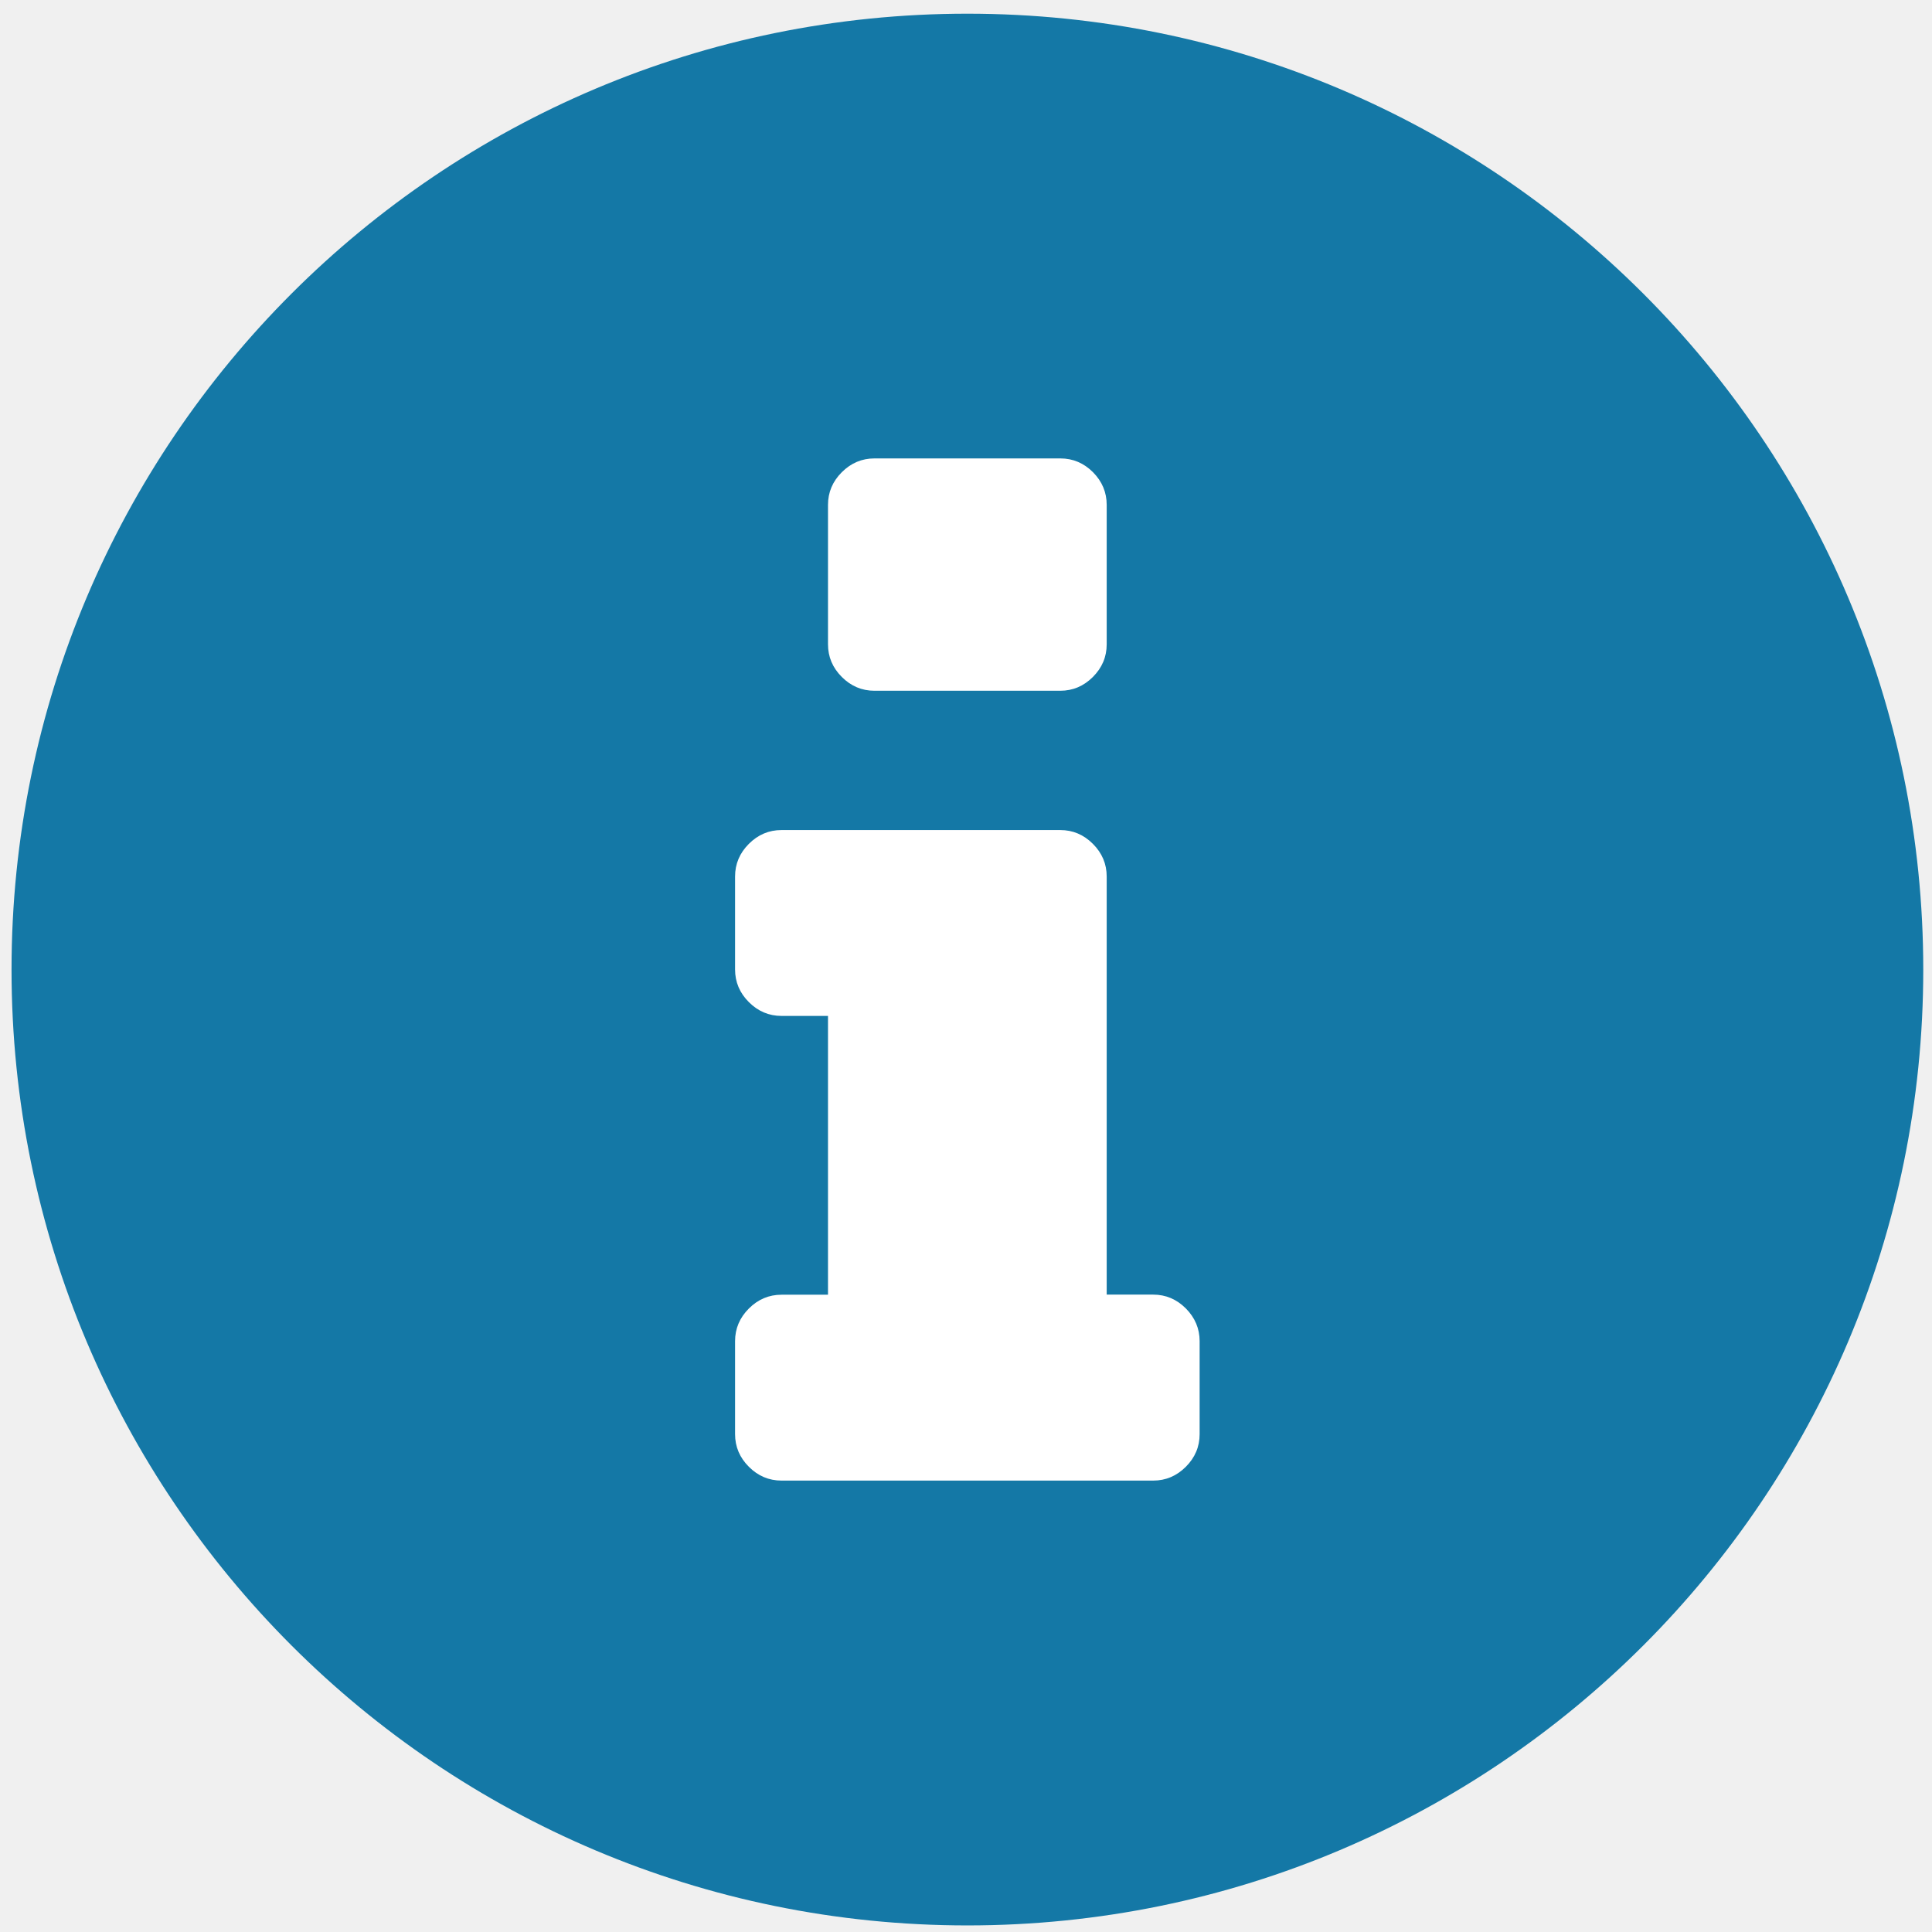
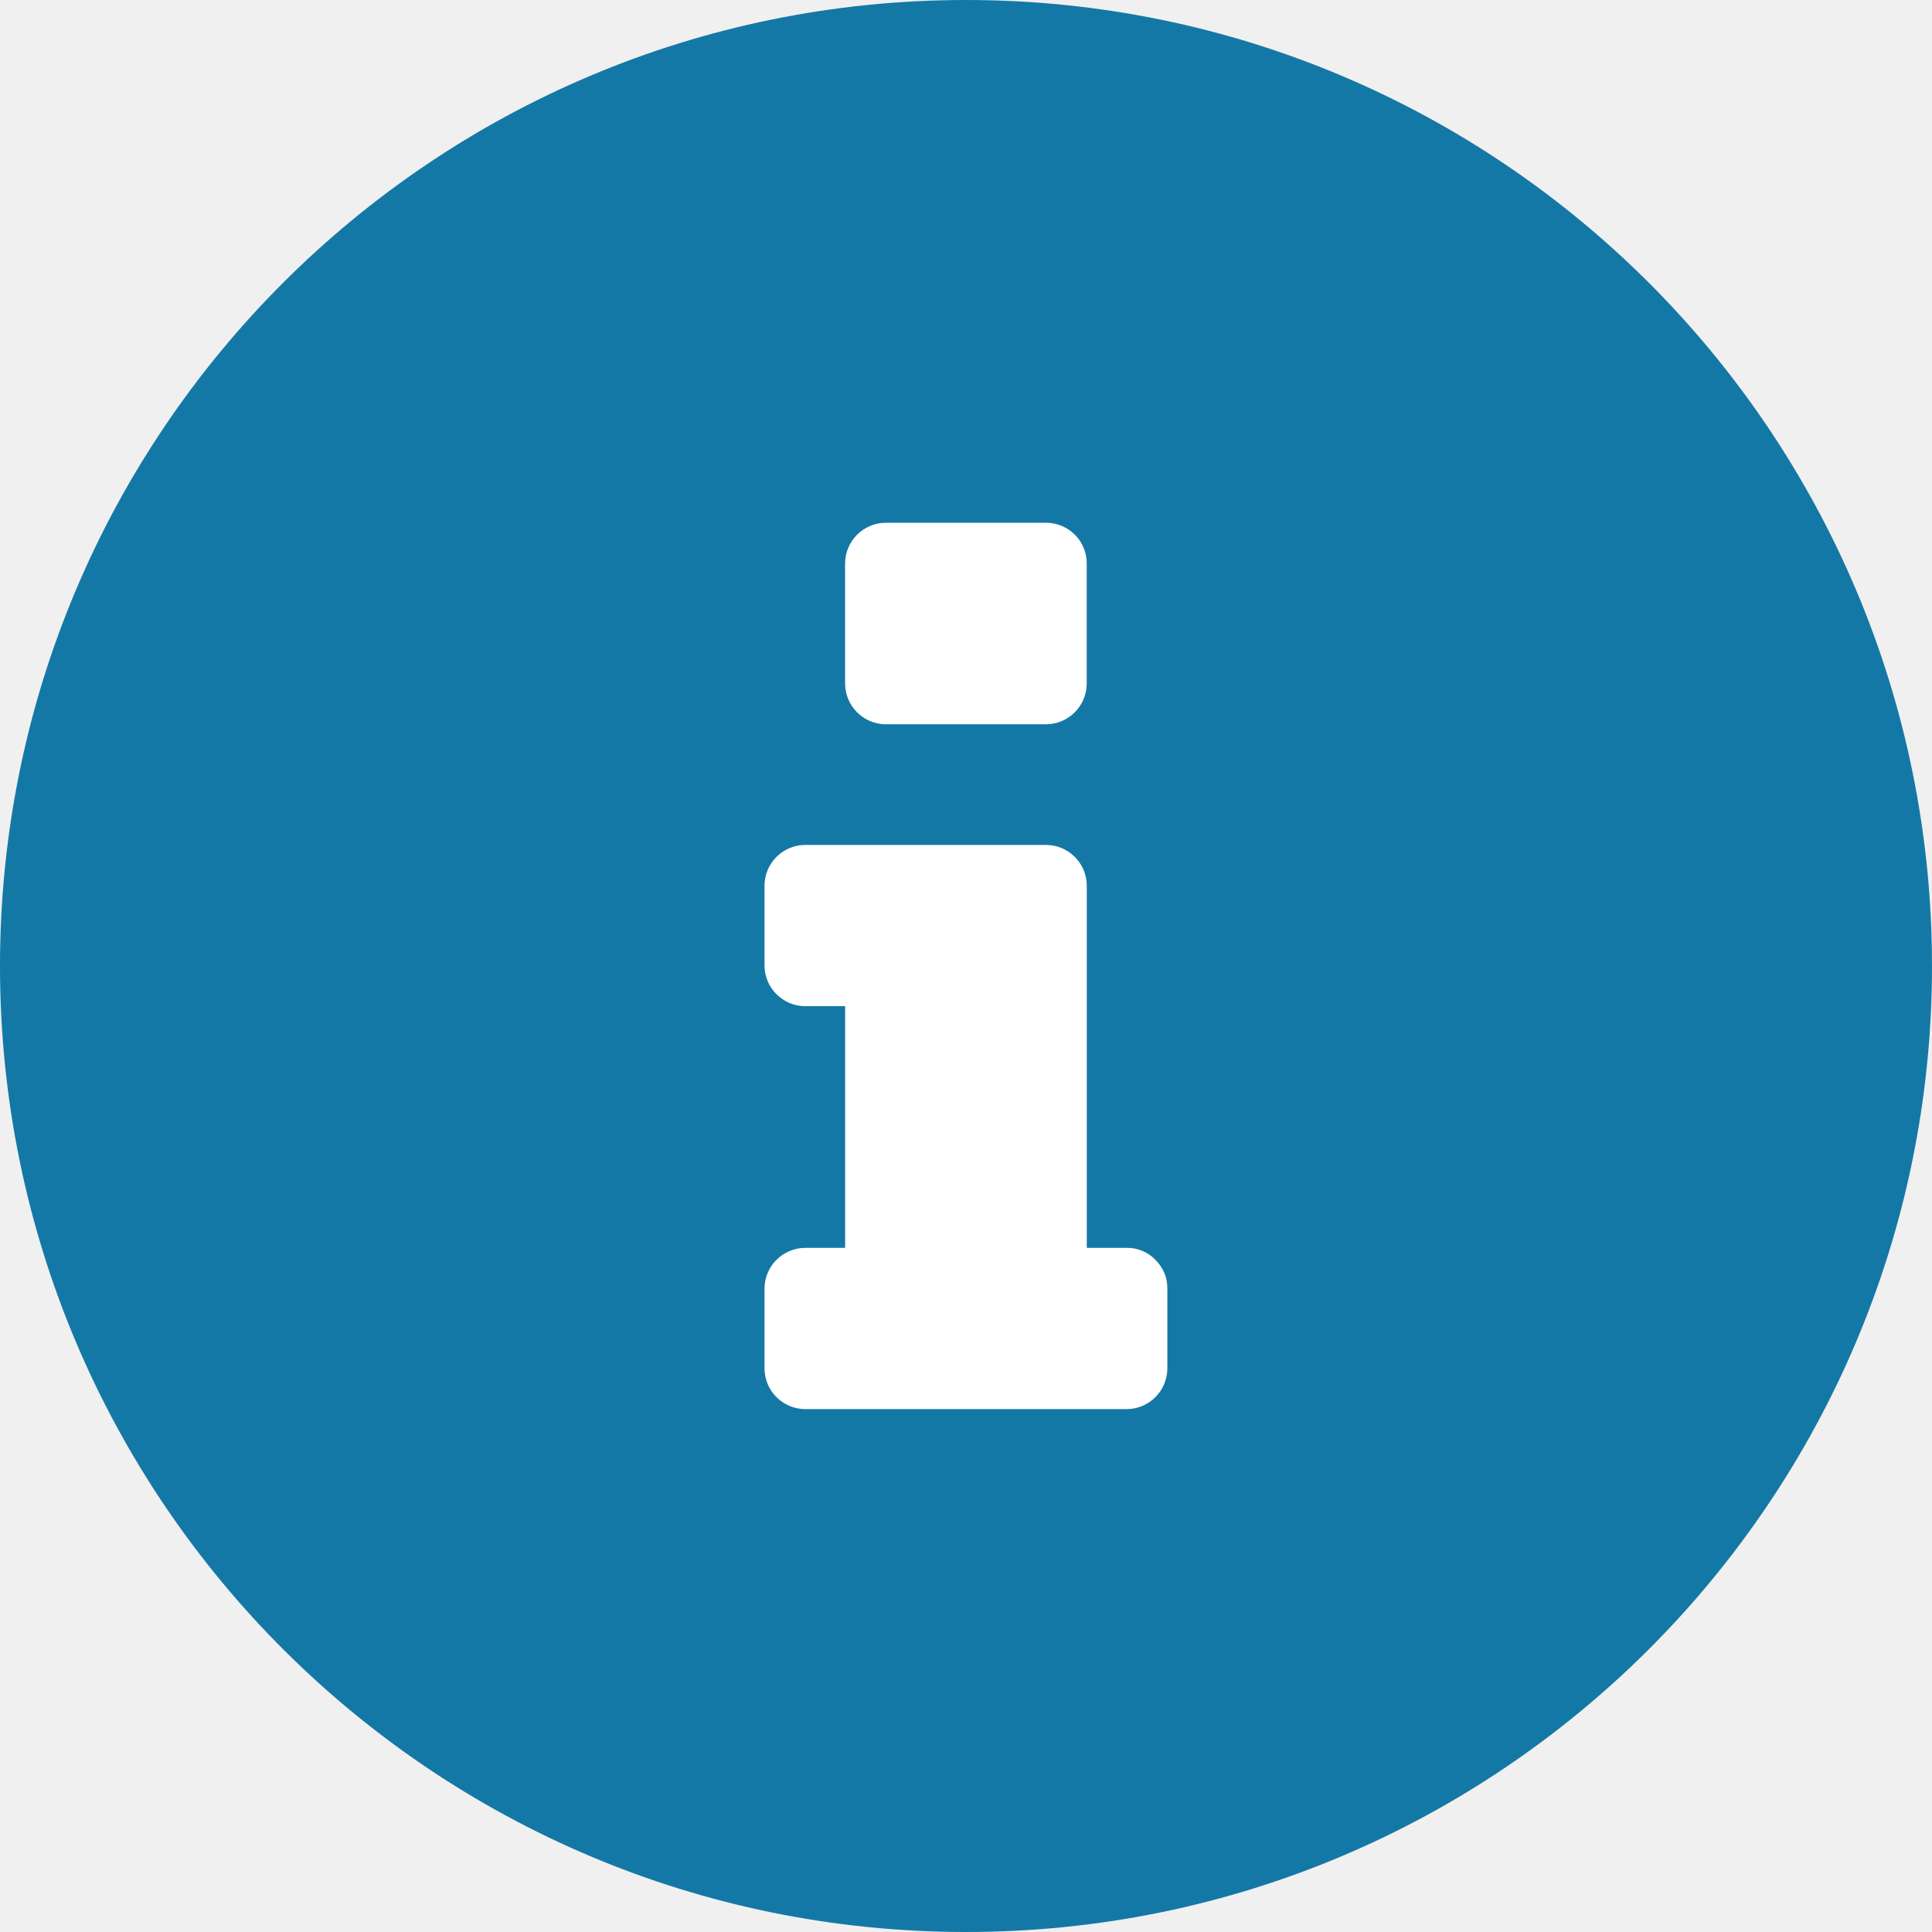
- <svg xmlns="http://www.w3.org/2000/svg" version="1.1" id="Layer_1" x="0px" y="0px" viewBox="0 0 1792 1792" style="enable-background:new 0 0 1792 1792;" xml:space="preserve">
-   <style type="text/css">
- 	.st0{fill:#1478A6;}
- 	.st1{fill:#FFFFFF;}
- </style>
-   <g>
-     <circle class="st0" cx="897.3" cy="899.3" r="886.6" />
-     <path class="st1" d="M1112.7,1244v86.2c0,11.7-4.3,21.8-12.8,30.3c-8.5,8.5-18.6,12.8-30.3,12.8H724.9c-11.7,0-21.8-4.3-30.3-12.8   s-12.8-18.6-12.8-30.3V1244c0-11.7,4.3-21.8,12.8-30.3c8.5-8.5,18.6-12.8,30.3-12.8H768V942.3h-43.1c-11.7,0-21.8-4.3-30.3-12.8   s-12.8-18.6-12.8-30.3v-86.2c0-11.7,4.3-21.8,12.8-30.3c8.5-8.5,18.6-12.8,30.3-12.8h258.5c11.7,0,21.8,4.3,30.3,12.8   c8.5,8.5,12.8,18.6,12.8,30.3v387.8h43.1c11.7,0,21.8,4.3,30.3,12.8C1108.4,1222.2,1112.7,1232.3,1112.7,1244z M1026.5,468.3v129.3   c0,11.7-4.3,21.8-12.8,30.3c-8.5,8.5-18.6,12.8-30.3,12.8H811.1c-11.7,0-21.8-4.3-30.3-12.8c-8.5-8.5-12.8-18.6-12.8-30.3V468.3   c0-11.7,4.3-21.8,12.8-30.3c8.5-8.5,18.6-12.8,30.3-12.8h172.4c11.7,0,21.8,4.3,30.3,12.8C1022.3,446.6,1026.5,456.7,1026.5,468.3z   " />
-   </g>
+ <svg xmlns="http://www.w3.org/2000/svg" id="Layer_1" data-name="Layer 1" viewBox="0 0 1773.2 1773.2">
+   <defs>
+     <style>.cls-1{fill:#1478a6;}.cls-2{fill:#fff;}</style>
+   </defs>
+   <circle class="cls-1" cx="886.6" cy="886.6" r="886.6" />
+   <path class="cls-2" d="M1082.1,1195v74a37.51,37.51,0,0,1-37,37H749.38a37.51,37.51,0,0,1-37-37v-74a37.51,37.51,0,0,1,37-37h37V936.19h-37a37.51,37.51,0,0,1-37-37v-74a37.51,37.51,0,0,1,37-37H971.16a37.51,37.51,0,0,1,37,37V1158h37a35.55,35.55,0,0,1,26,11C1078.41,1176.33,1082.1,1185,1082.1,1195Zm-74-665.53V640.44a37.51,37.51,0,0,1-37,37H823.34a37.51,37.51,0,0,1-37-37V529.5a37.51,37.51,0,0,1,37-37H971.25a37.36,37.36,0,0,1,36.89,37Z" transform="translate(-10.7 -12.7)" />
</svg>
